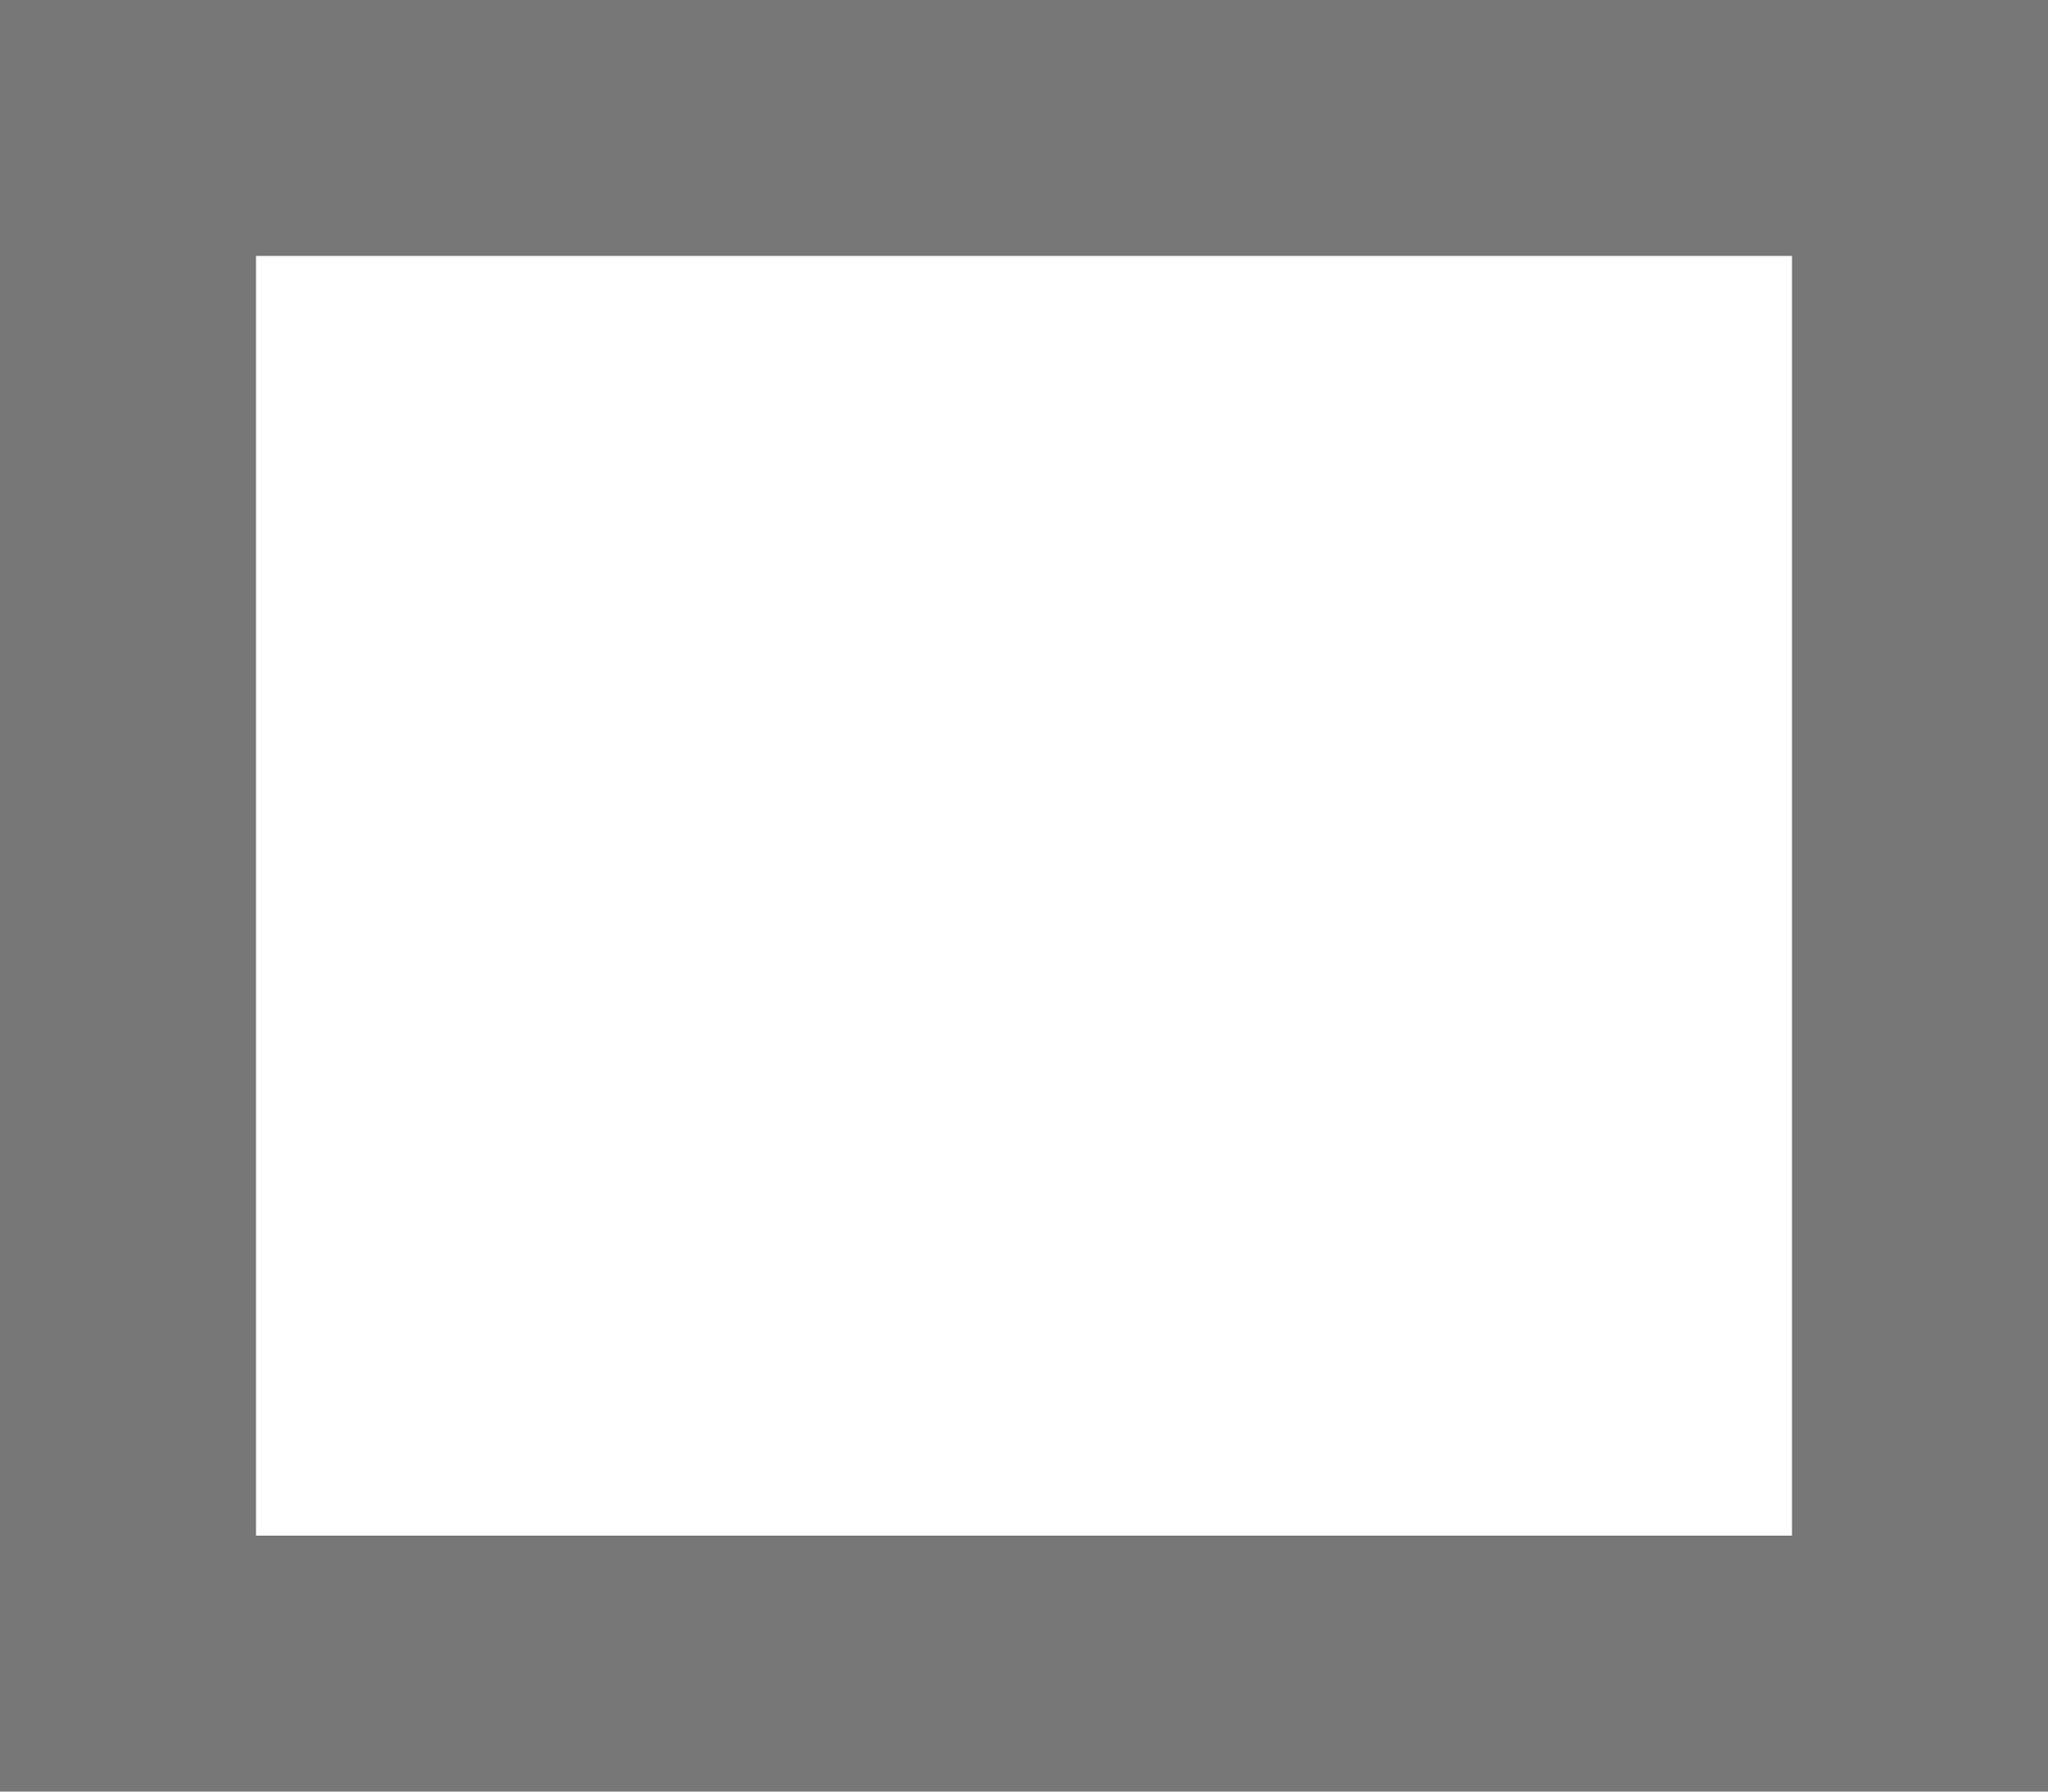
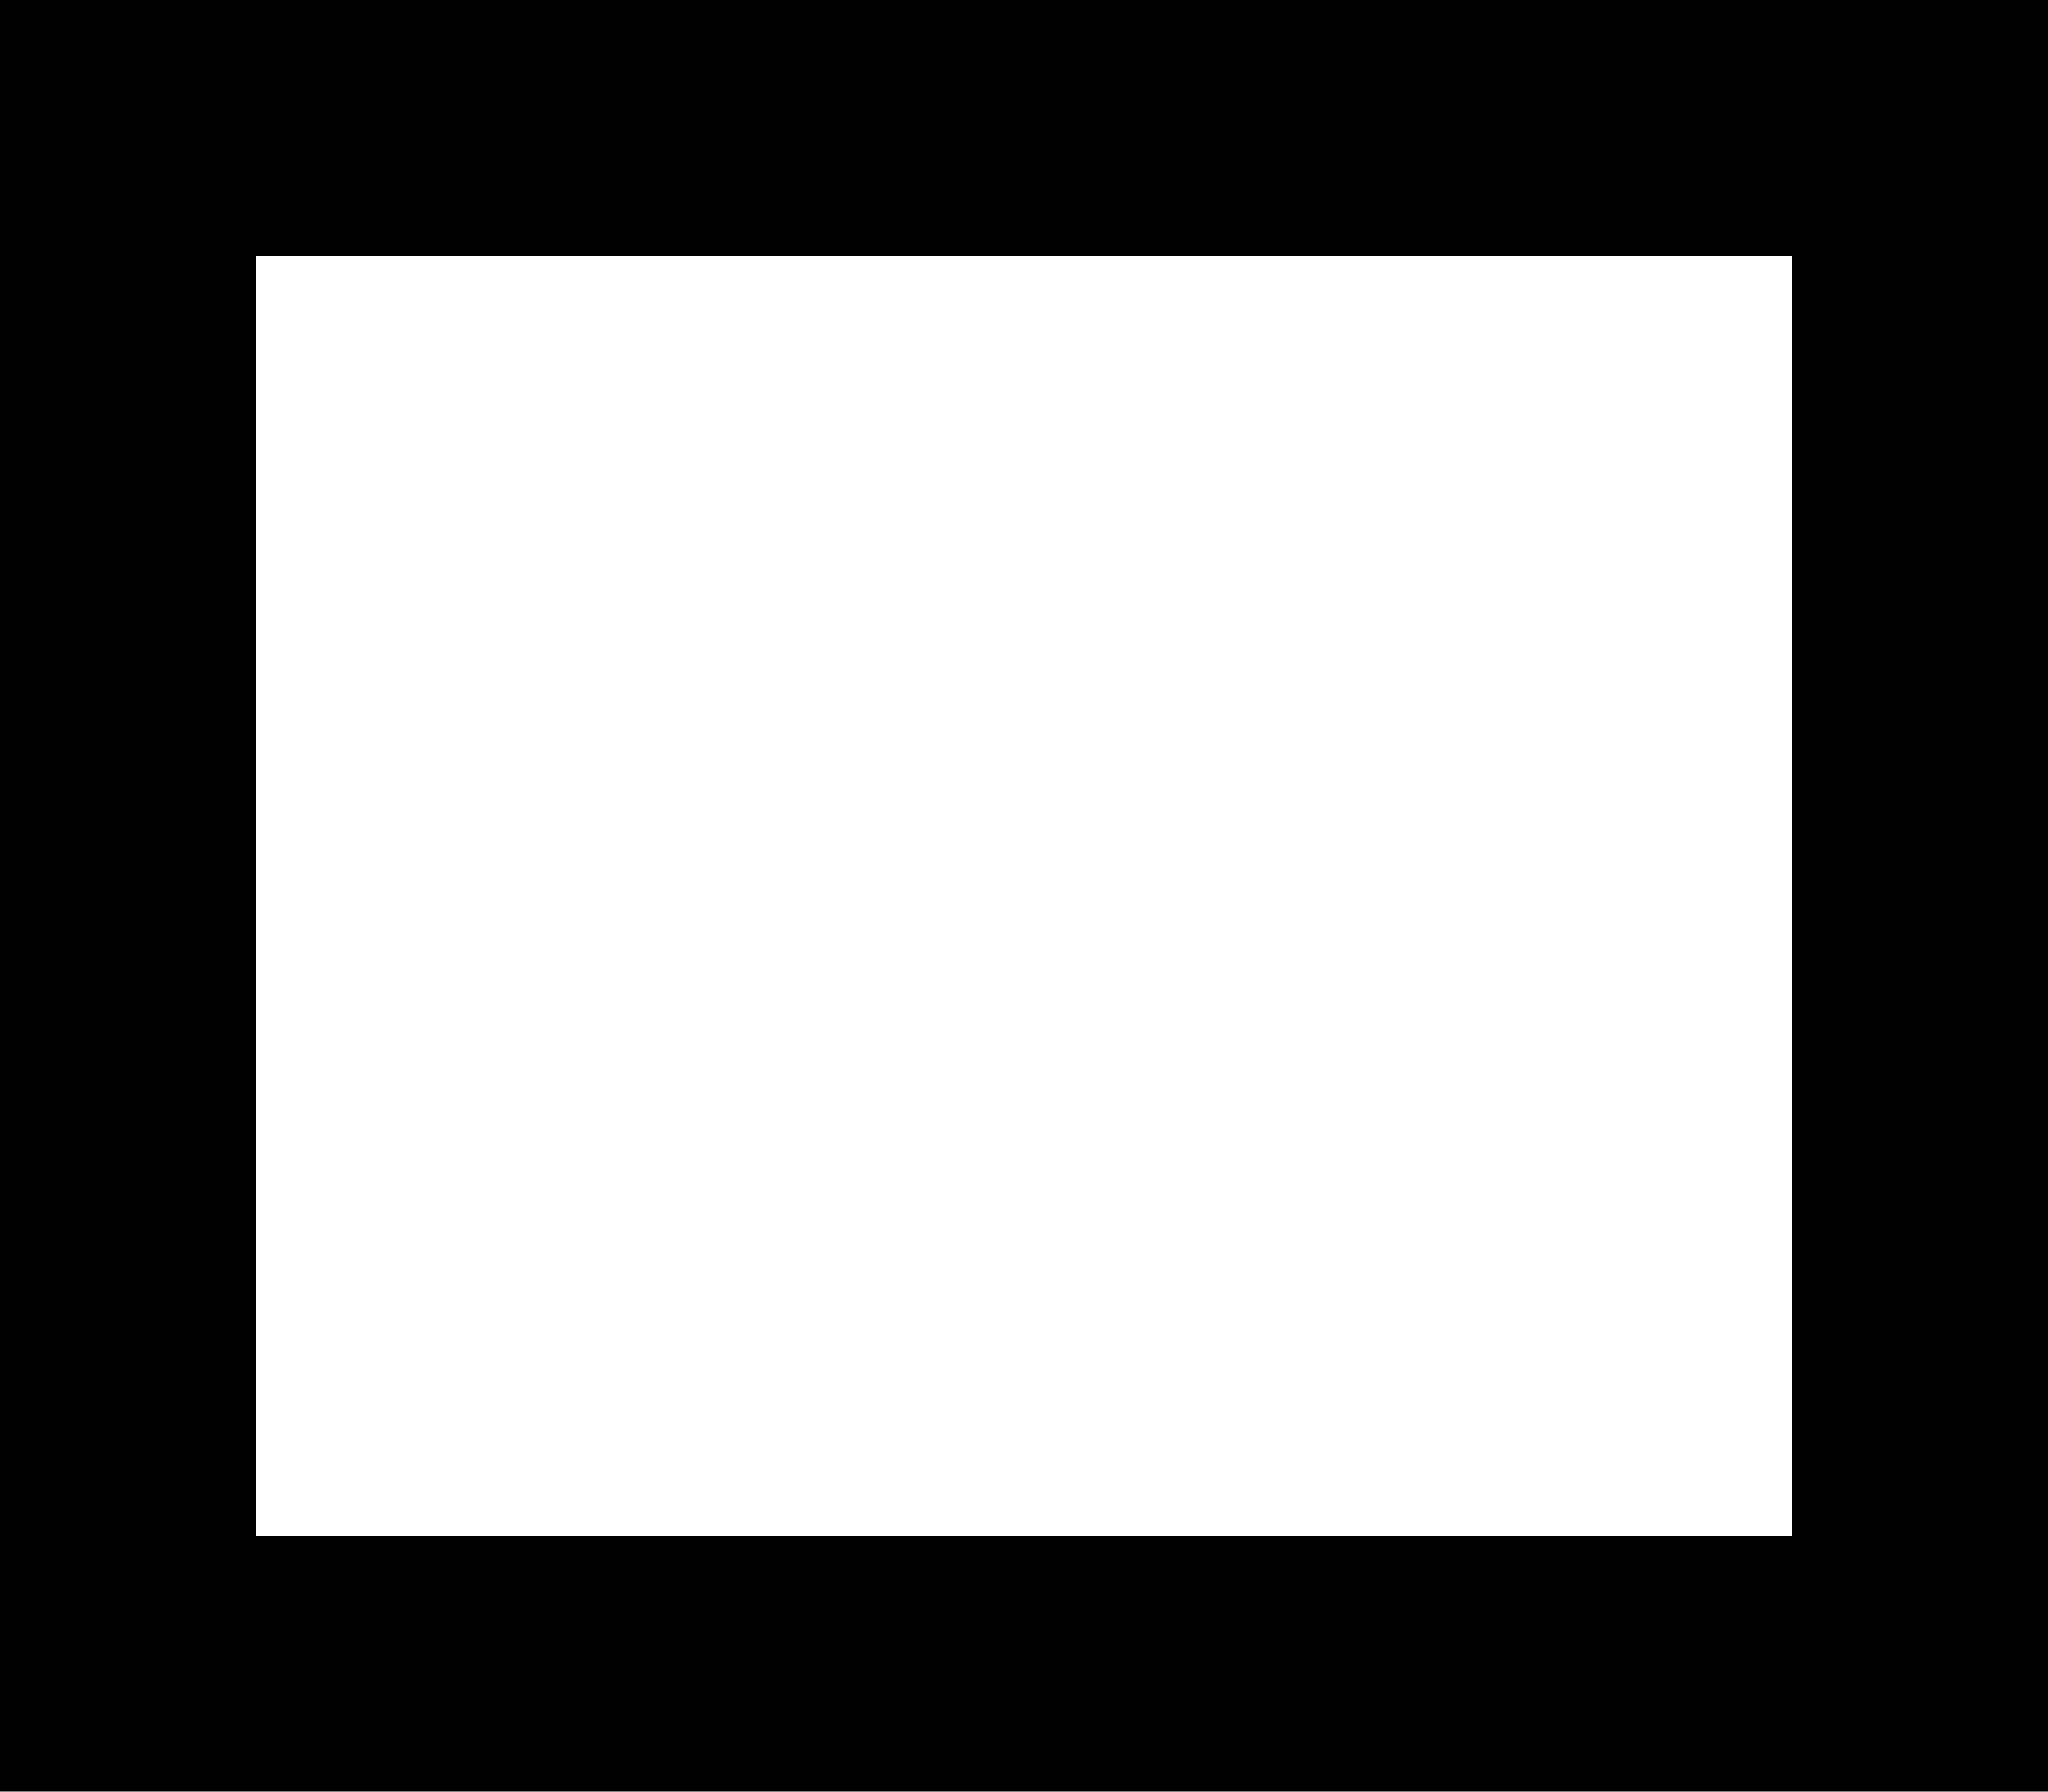
<svg xmlns="http://www.w3.org/2000/svg" width="16" height="14" viewBox="0 0 16 14">
-   <g fill="none" stroke="#777" stroke-width="2">
+   <g fill="none" stroke="#000" stroke-width="2">
    <rect width="16" height="14" stroke="none" />
    <rect x="1" y="1" width="14" height="12" fill="none" />
  </g>
</svg>
